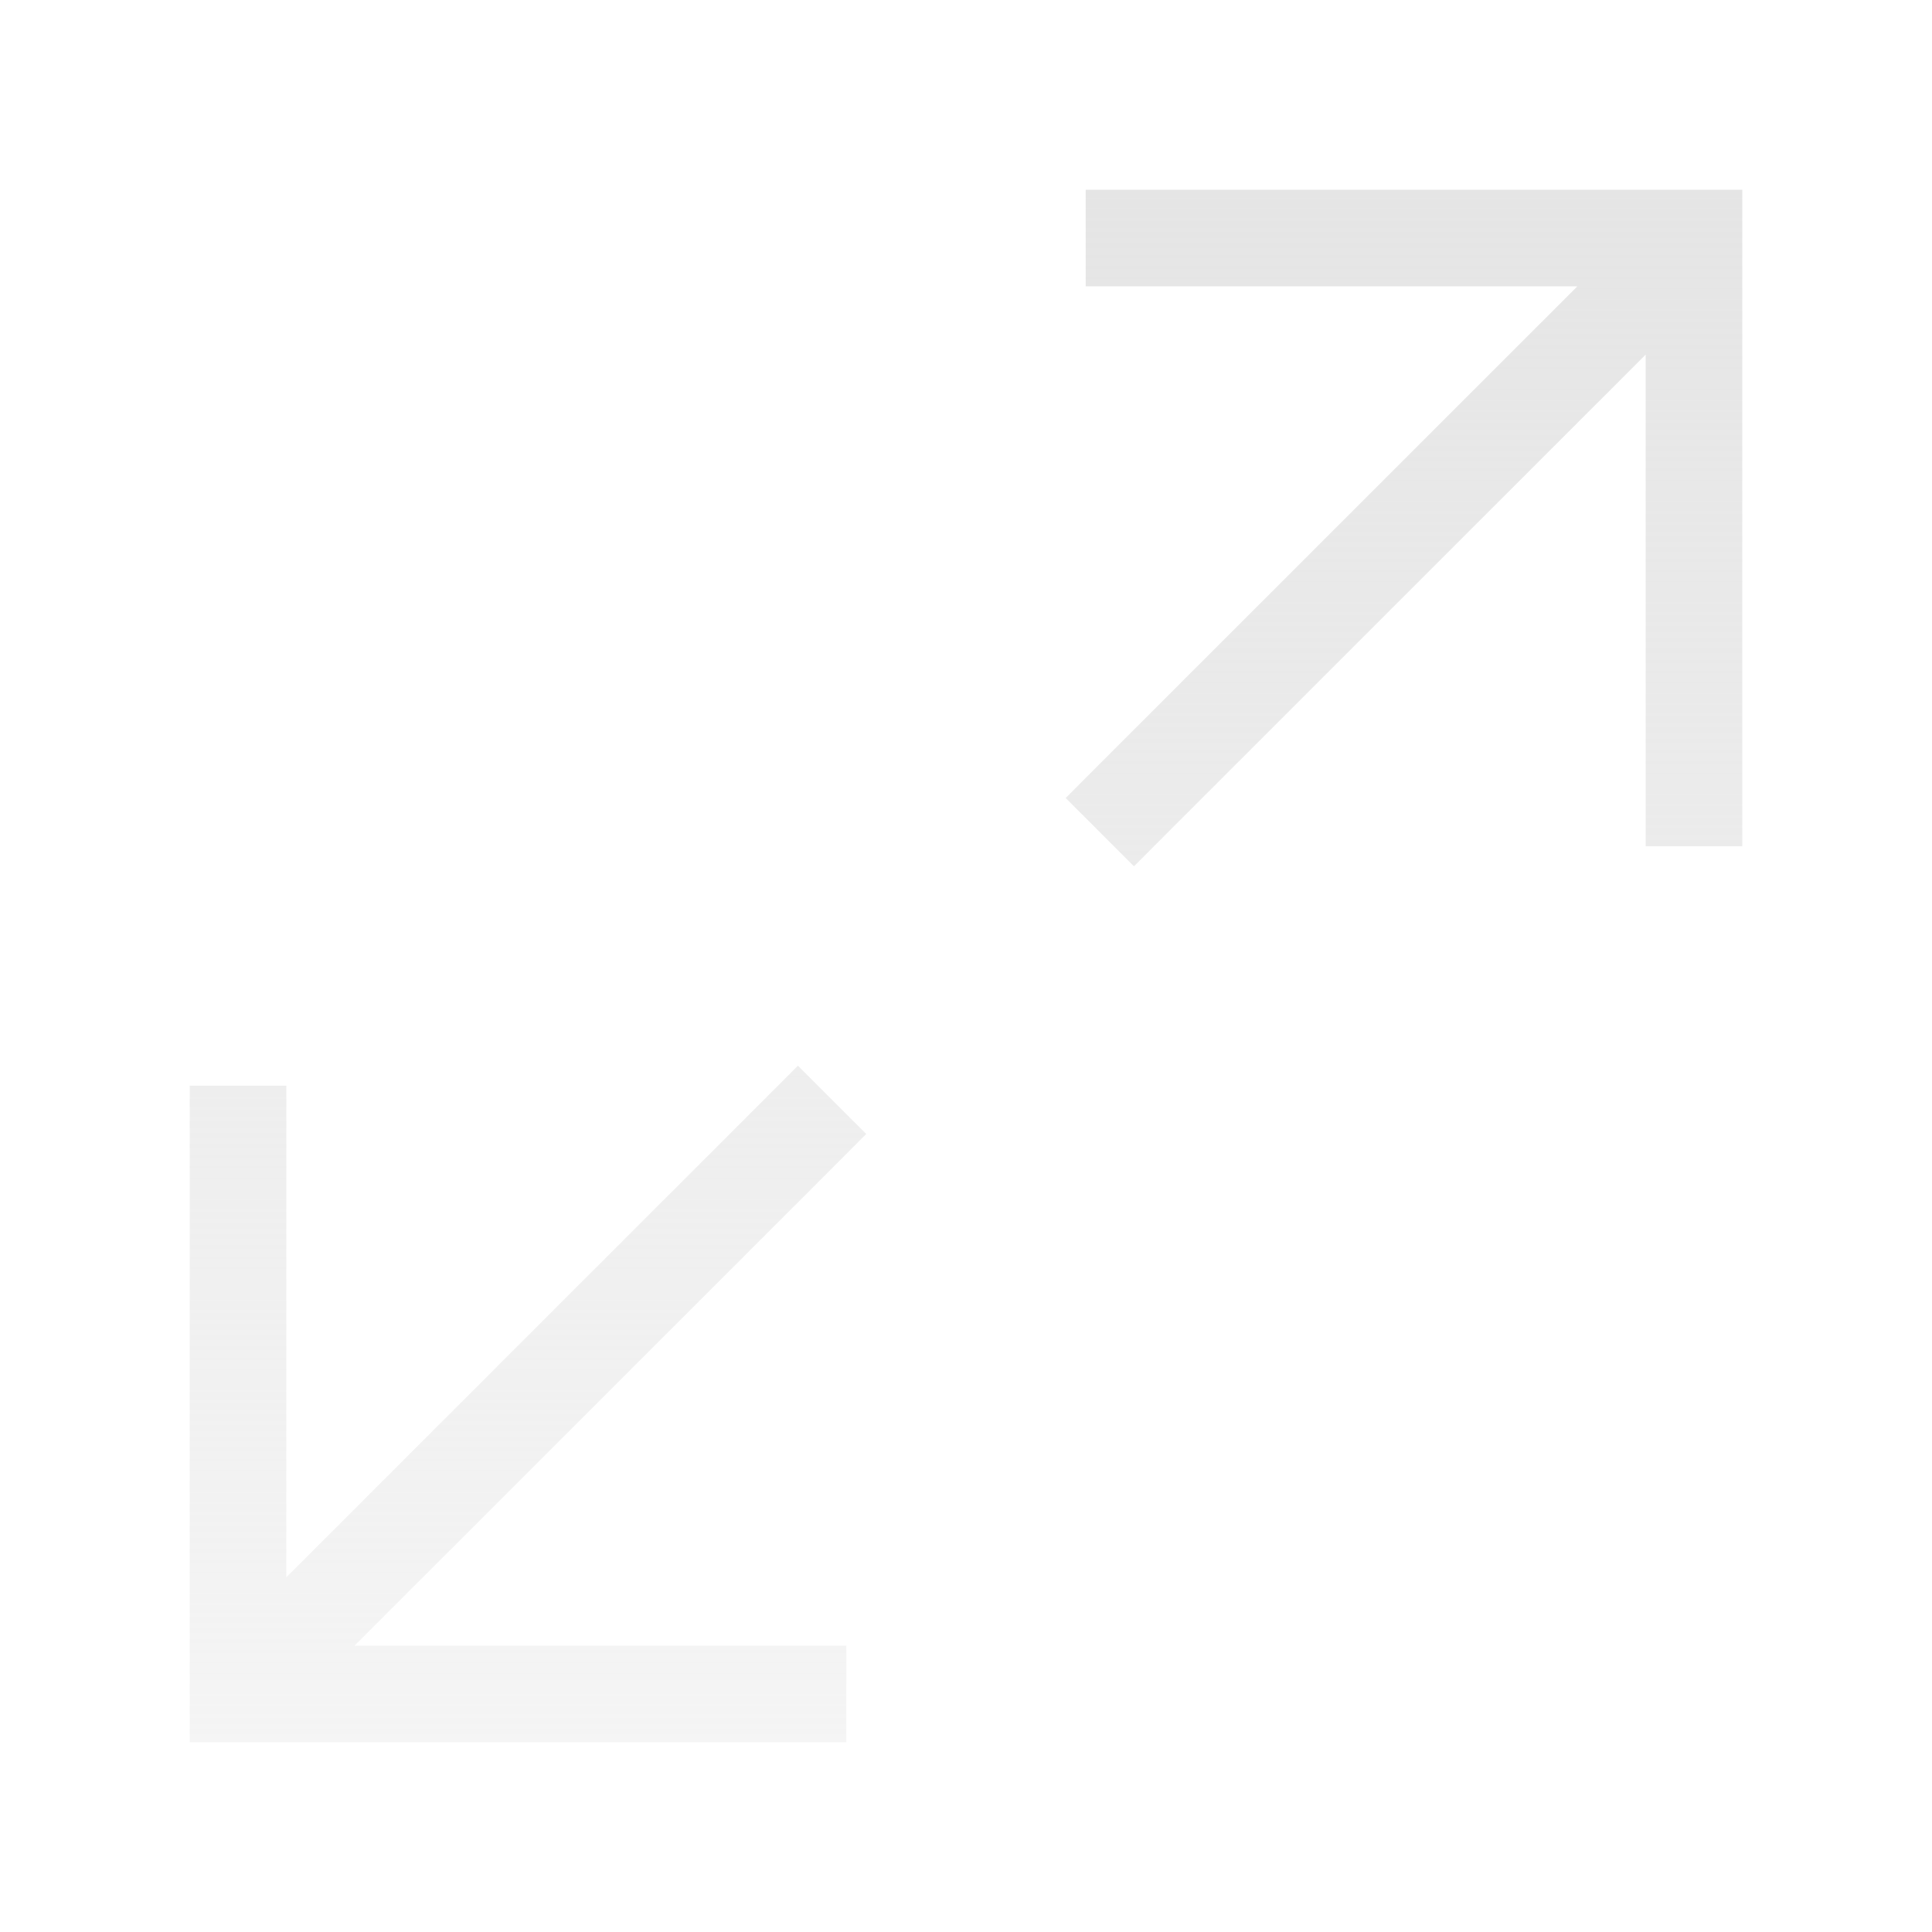
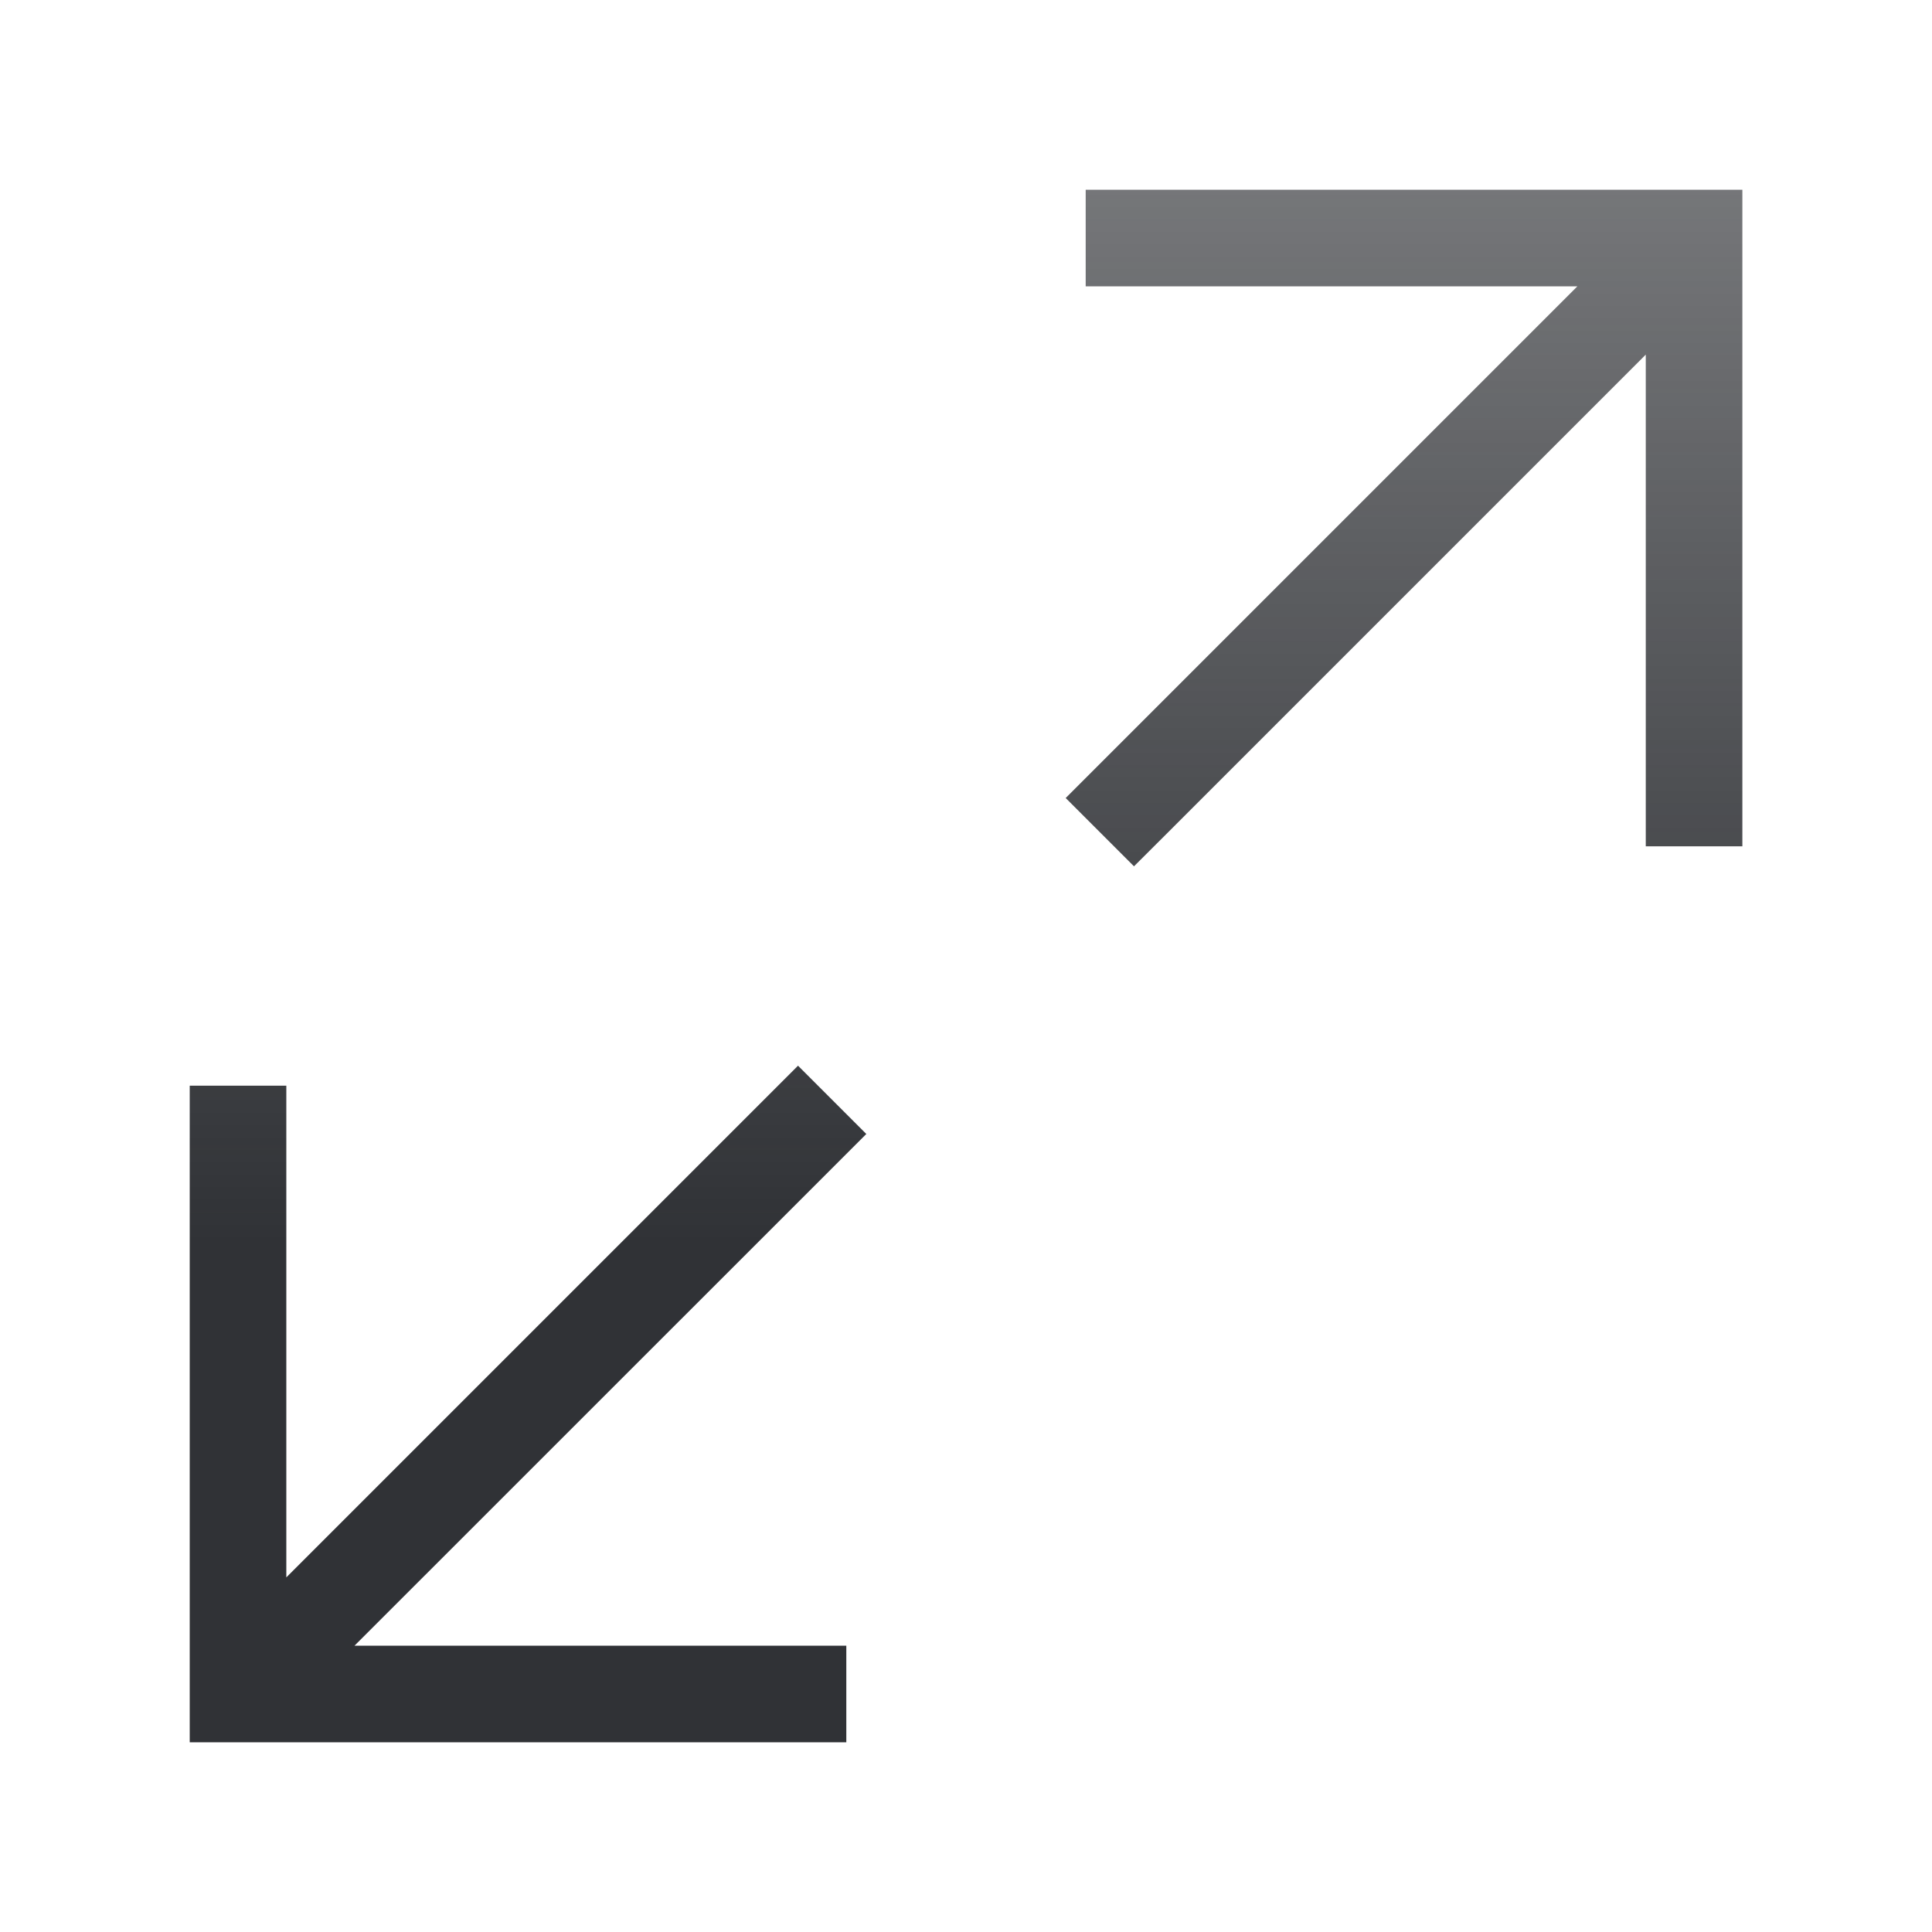
<svg xmlns="http://www.w3.org/2000/svg" width="20" height="20" viewBox="0 0 20 20" fill="none">
-   <path fill-rule="evenodd" clip-rule="evenodd" d="M11.239 1.964H11.739H17.536H18.036V2.464V8.261V8.761H17.036V8.261V3.671L12.092 8.614L11.739 8.968L11.032 8.261L11.385 7.907L16.329 2.964H11.739H11.239V1.964ZM8.614 12.093L8.967 11.739L8.26 11.032L7.907 11.386L2.964 16.328V11.739V11.239H1.964V11.739V17.536V18.036H2.464H8.261H8.761V17.036H8.261H3.67L8.614 12.093Z" fill="url(#paint0_linear_4135_55495)" />
+   <path fill-rule="evenodd" clip-rule="evenodd" d="M11.239 1.964H11.739H17.537H18.037V2.464V8.261V8.761H17.037V8.261V3.671L12.093 8.615L11.739 8.968L11.032 8.261L11.386 7.907L16.329 2.964H11.739H11.239V1.964ZM8.614 12.093L8.968 11.739L8.261 11.032L7.907 11.386L2.964 16.329V11.739V11.239H1.964V11.739V17.536V18.036H2.464H8.261H8.761V17.036H8.261H3.67L8.614 12.093Z" fill="url(#paint0_linear_7811_60806)" />
  <defs>
-     <linearGradient id="paint0_linear_4135_55495" x1="10" y1="2" x2="10" y2="18" gradientUnits="userSpaceOnUse">
-       <stop stop-color="#E5E5E5" />
-       <stop offset="1" stop-color="#E5E5E5" stop-opacity="0.4" />
+     <linearGradient id="paint0_linear_7811_60806" x1="10.033" y1="-0.229" x2="10.033" y2="21.312" gradientUnits="userSpaceOnUse">
+       <stop stop-color="#303236" stop-opacity="0.6" />
+       <stop offset="0.608" stop-color="#303236" />
    </linearGradient>
  </defs>
</svg>
